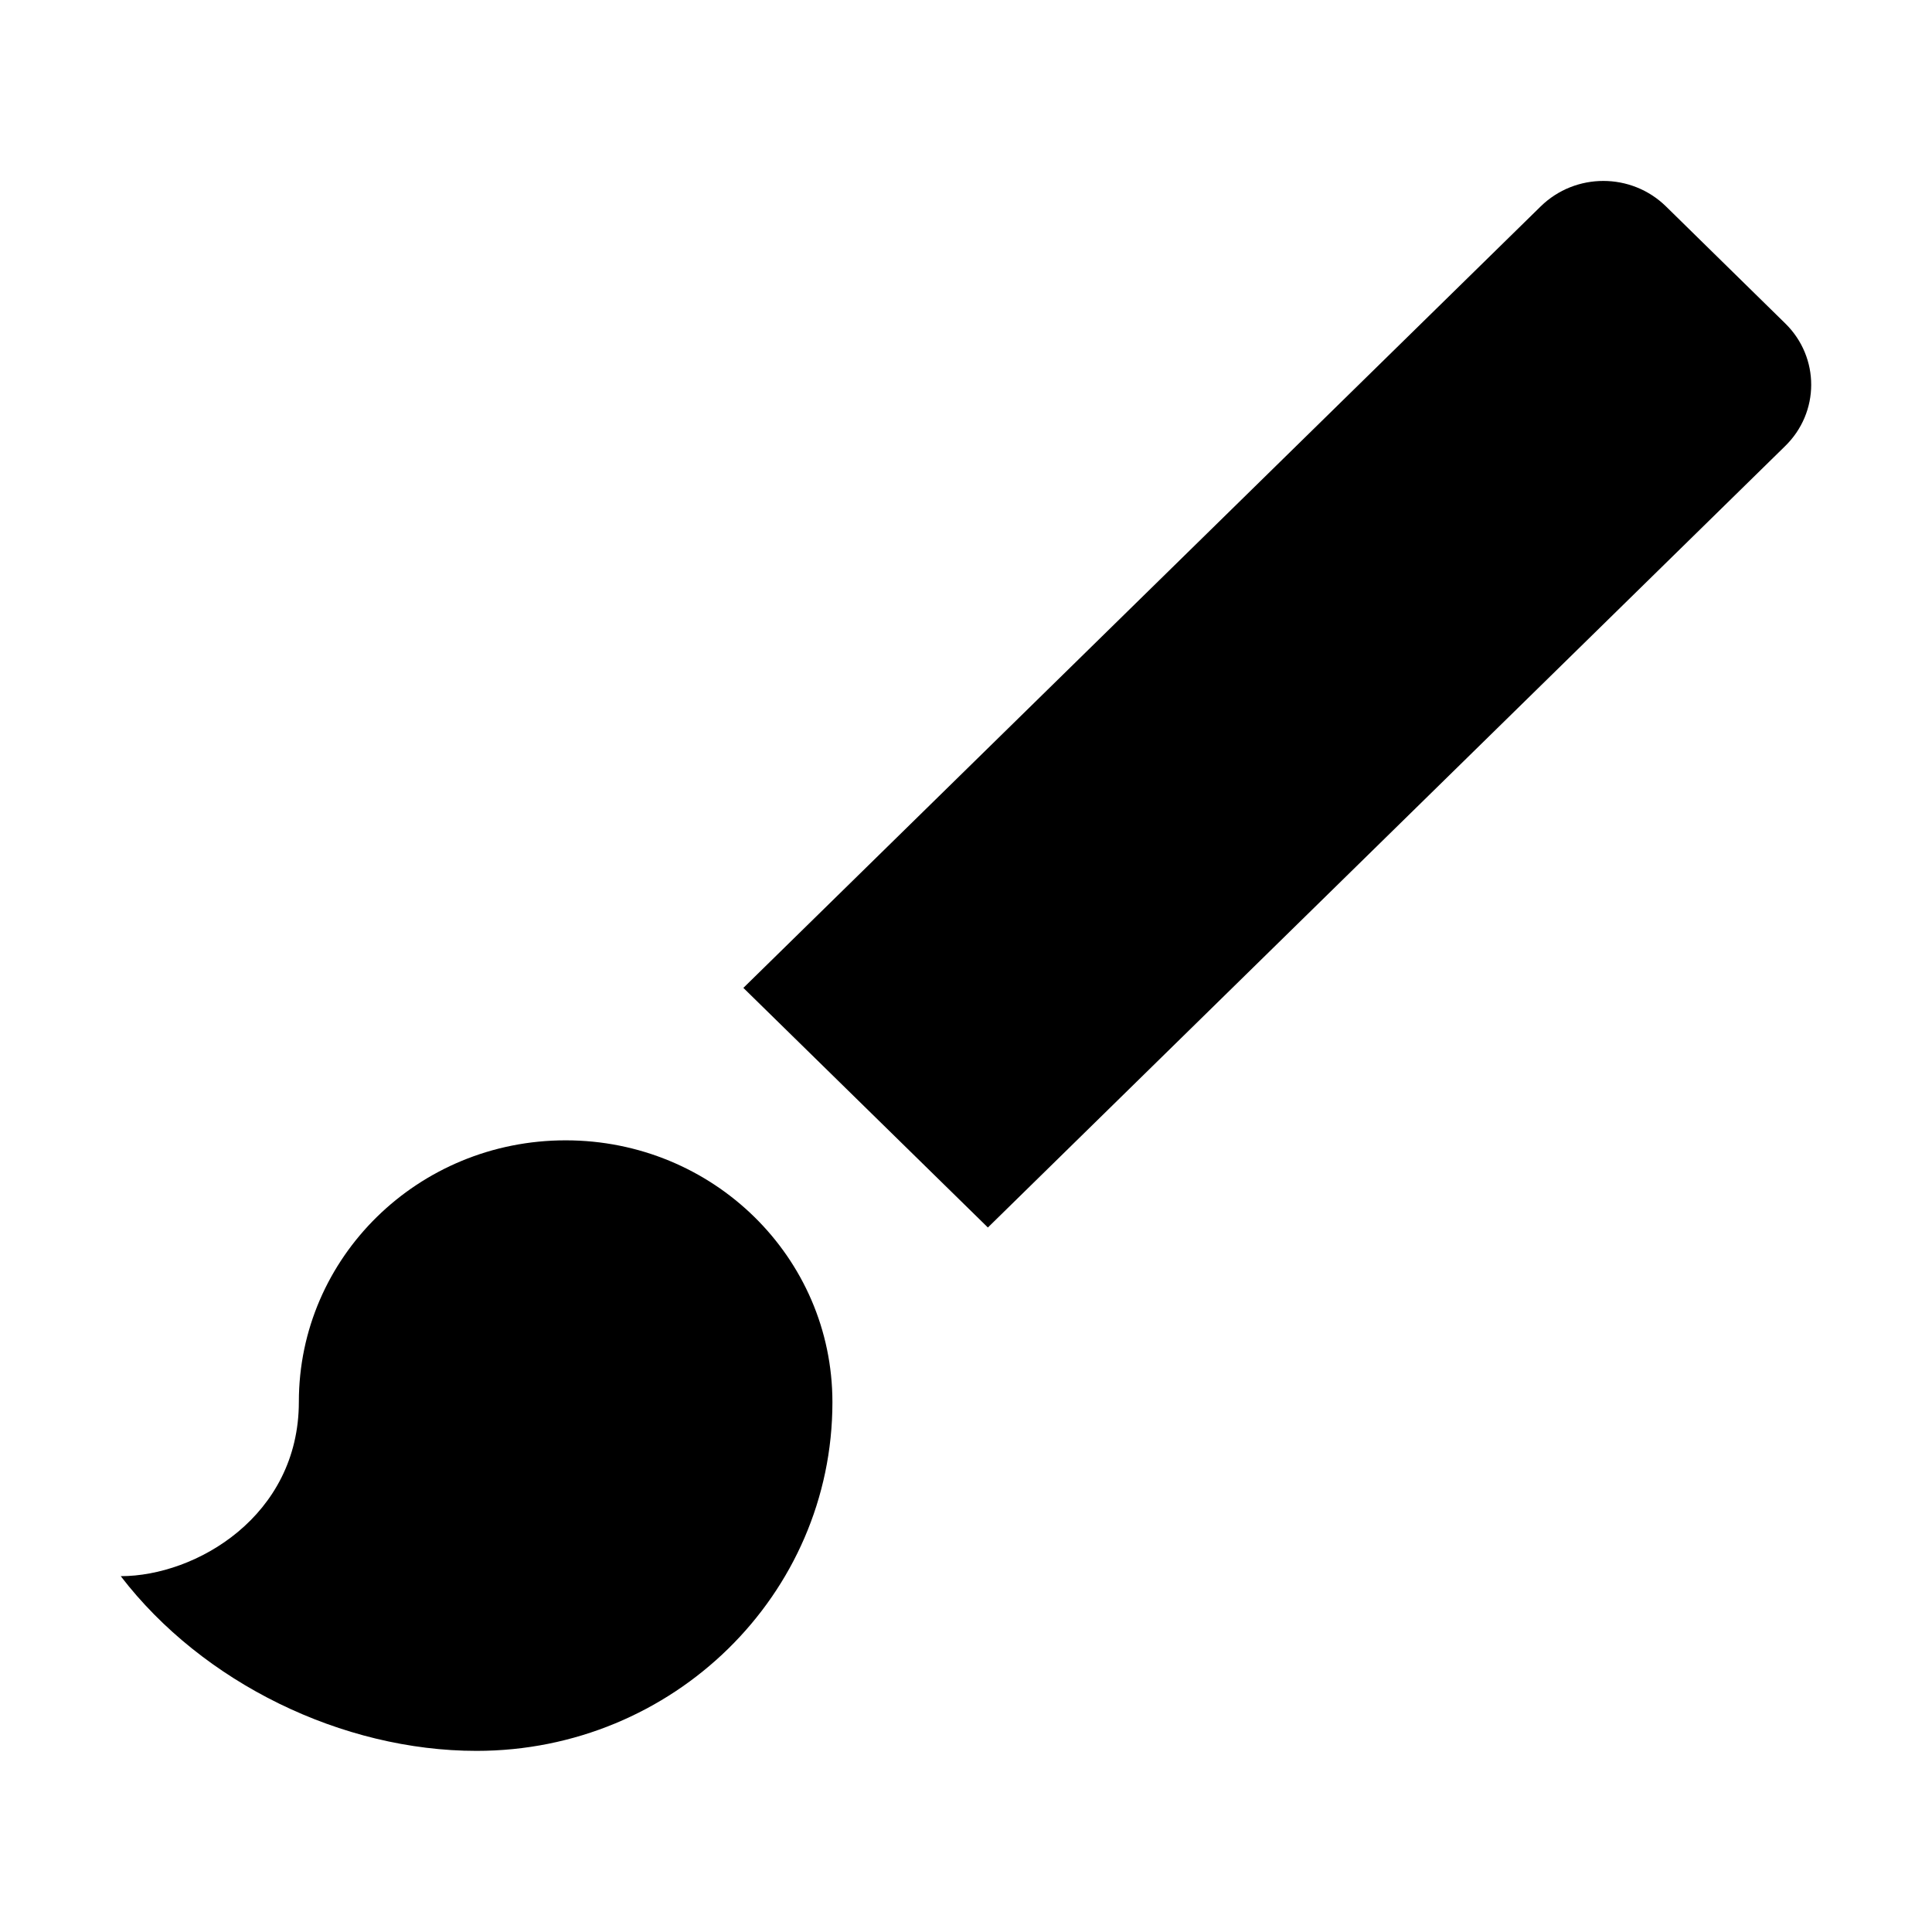
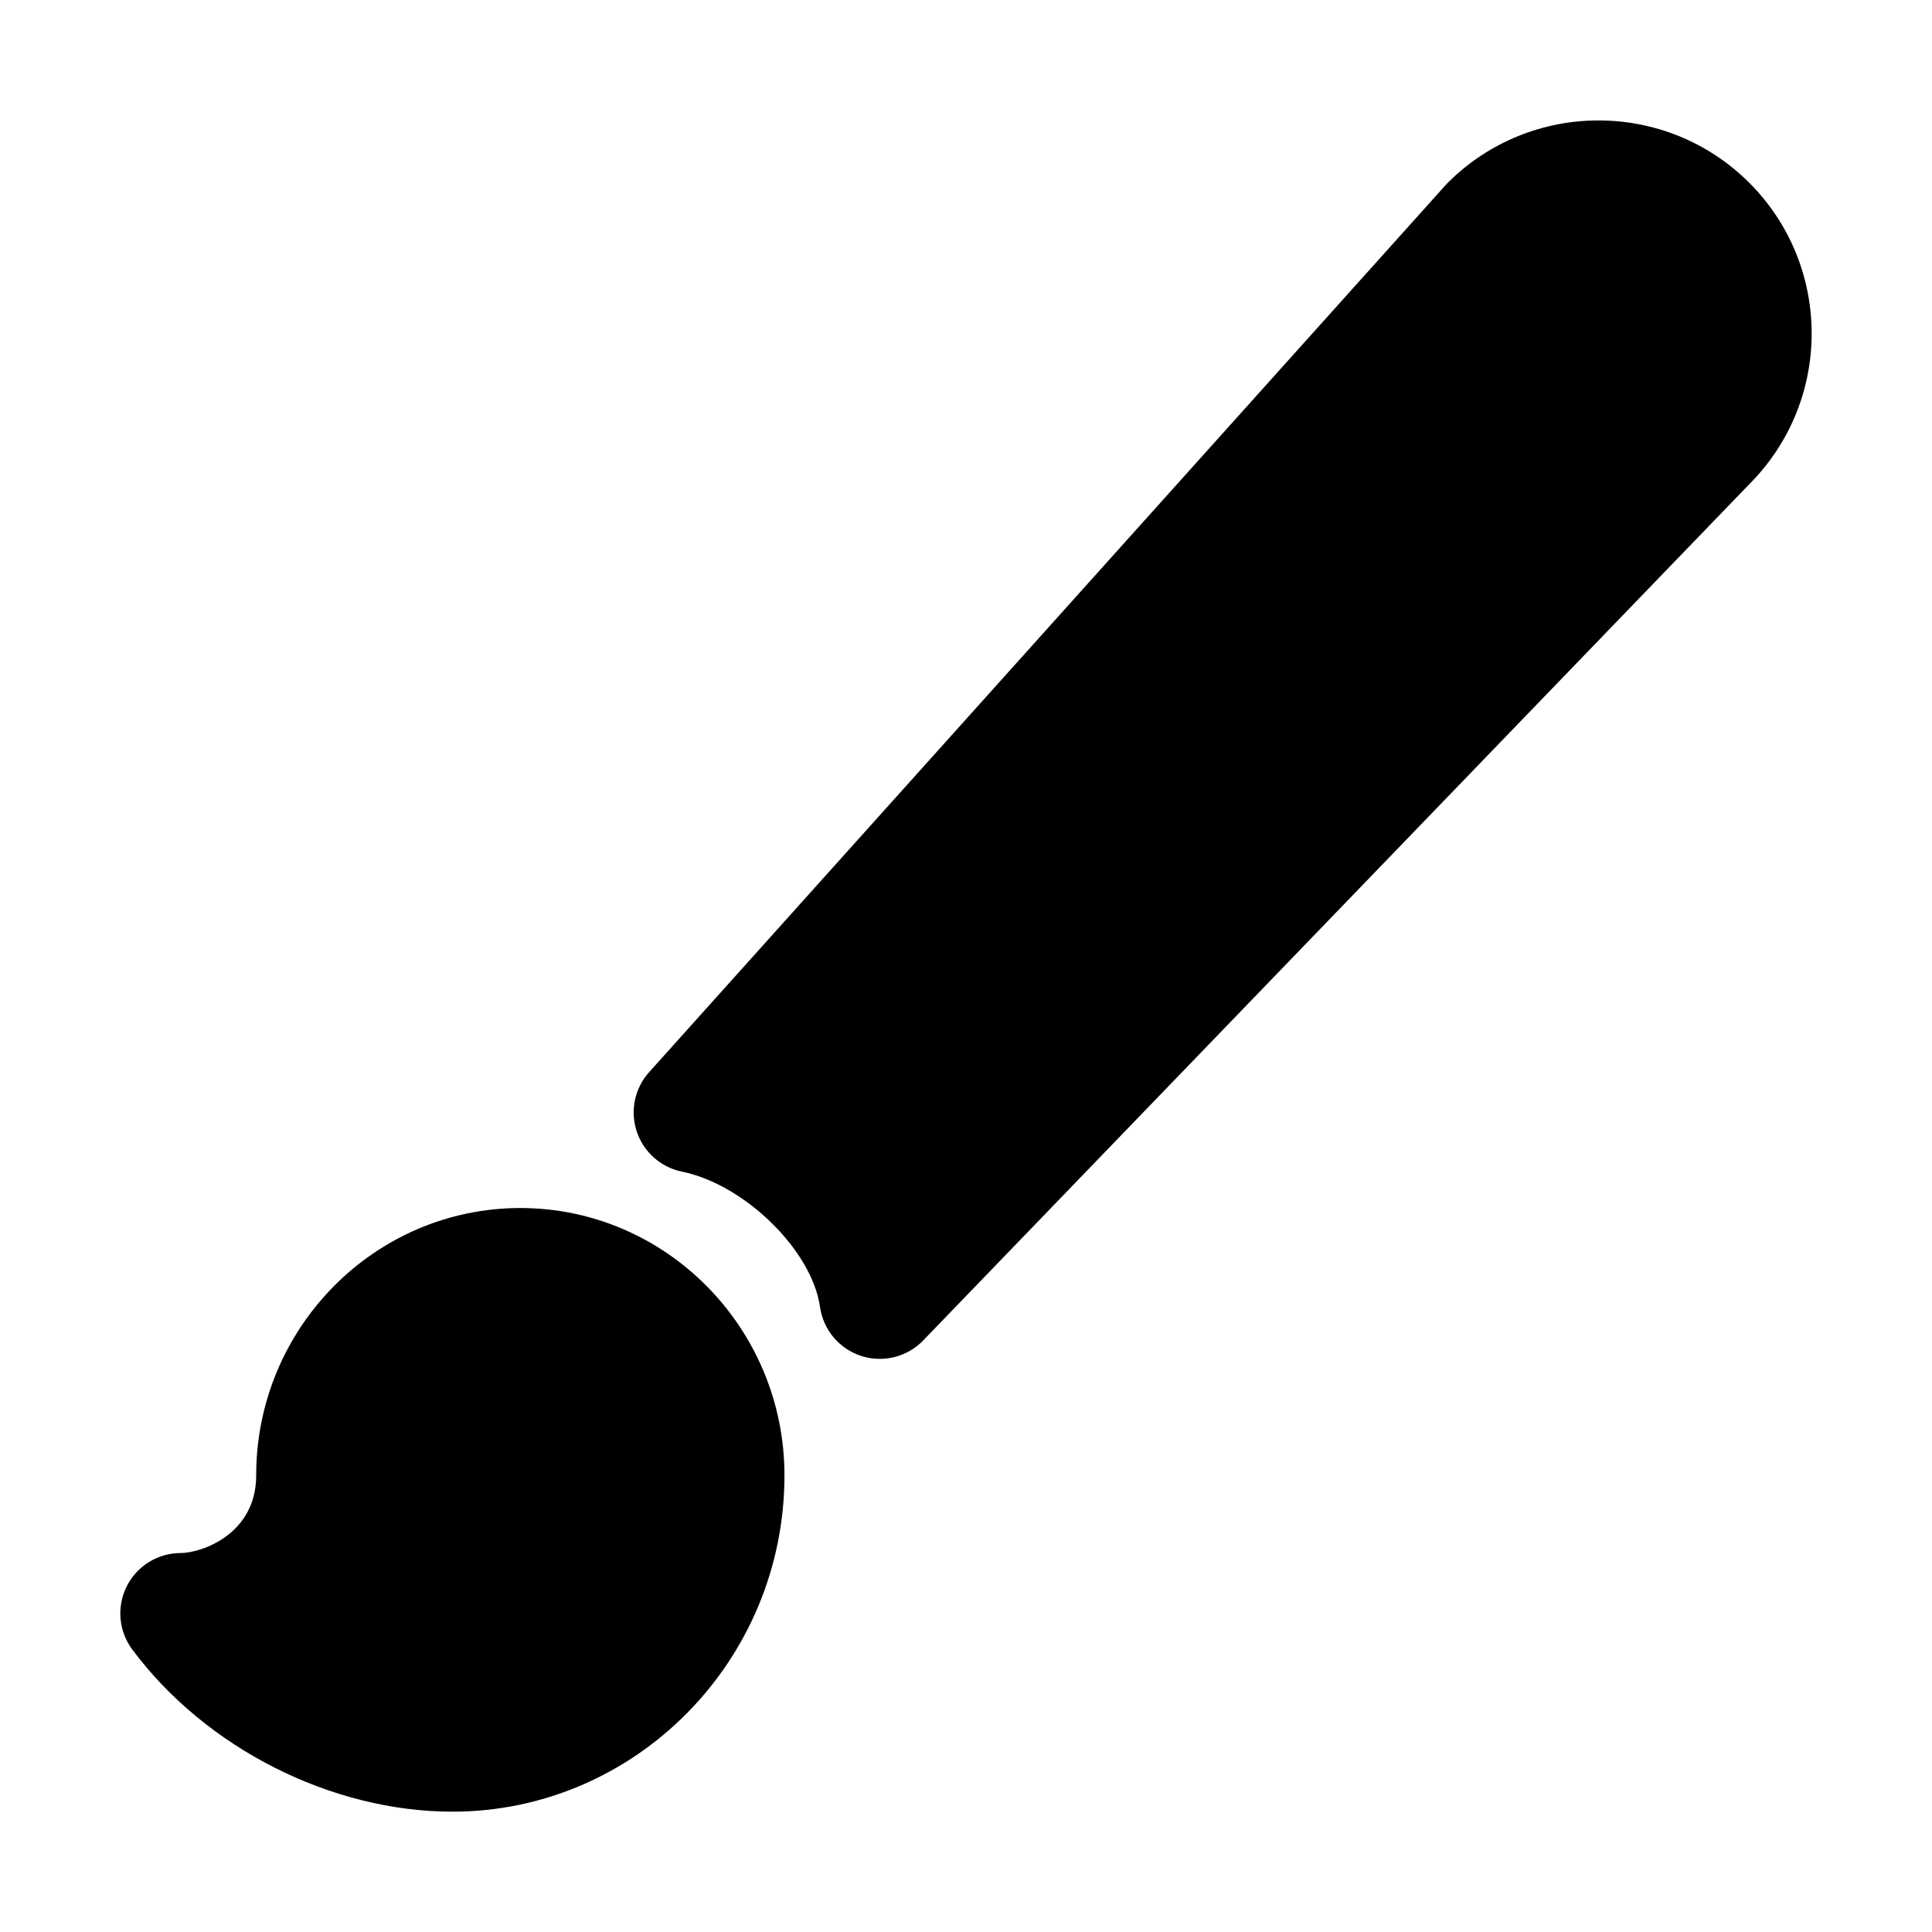
- <svg xmlns="http://www.w3.org/2000/svg" viewBox="0 0 512 512">
-   <path d="M149.9 302.2c-39.1 0-70.7 31-70.7 69.3 0 30.3-27.3 46.2-47.2 46.2C53.7 446 90.7 464 126.3 464c52.1 0 94.3-41.4 94.3-92.4 0-38.4-31.6-69.4-70.7-69.4zM473.1 85.7l-31.6-31c-9.2-9-24-9-33.2 0L197 261.8l64.8 63.5 211.2-207c9.3-9 9.3-23.6.1-32.6z" />
+ <svg xmlns="http://www.w3.org/2000/svg" viewBox="0 0 512 512" class="ionicon">
+   <path d="M233.15 360.11a15.7 15.7 0 0 1-4.92-.77 16 16 0 0 1-10.92-13c-2.15-15-19.95-32.46-36.62-35.85a16 16 0 0 1-8.69-26.33l211.09-235.1c.19-.22.39-.43.59-.63a56.57 56.57 0 0 1 79.89 0 56.51 56.51 0 0 1 .11 79.78l-219 227a16 16 0 0 1-11.53 4.9M119.89 480.11c-32.14 0-65.45-16.89-84.85-43a16 16 0 0 1 12.85-25.54c5.34 0 20-4.87 20-20.57 0-39.07 31.4-70.86 70-70.86s70 31.79 70 70.86c0 49.12-39.48 89.11-88 89.11" />
</svg>
